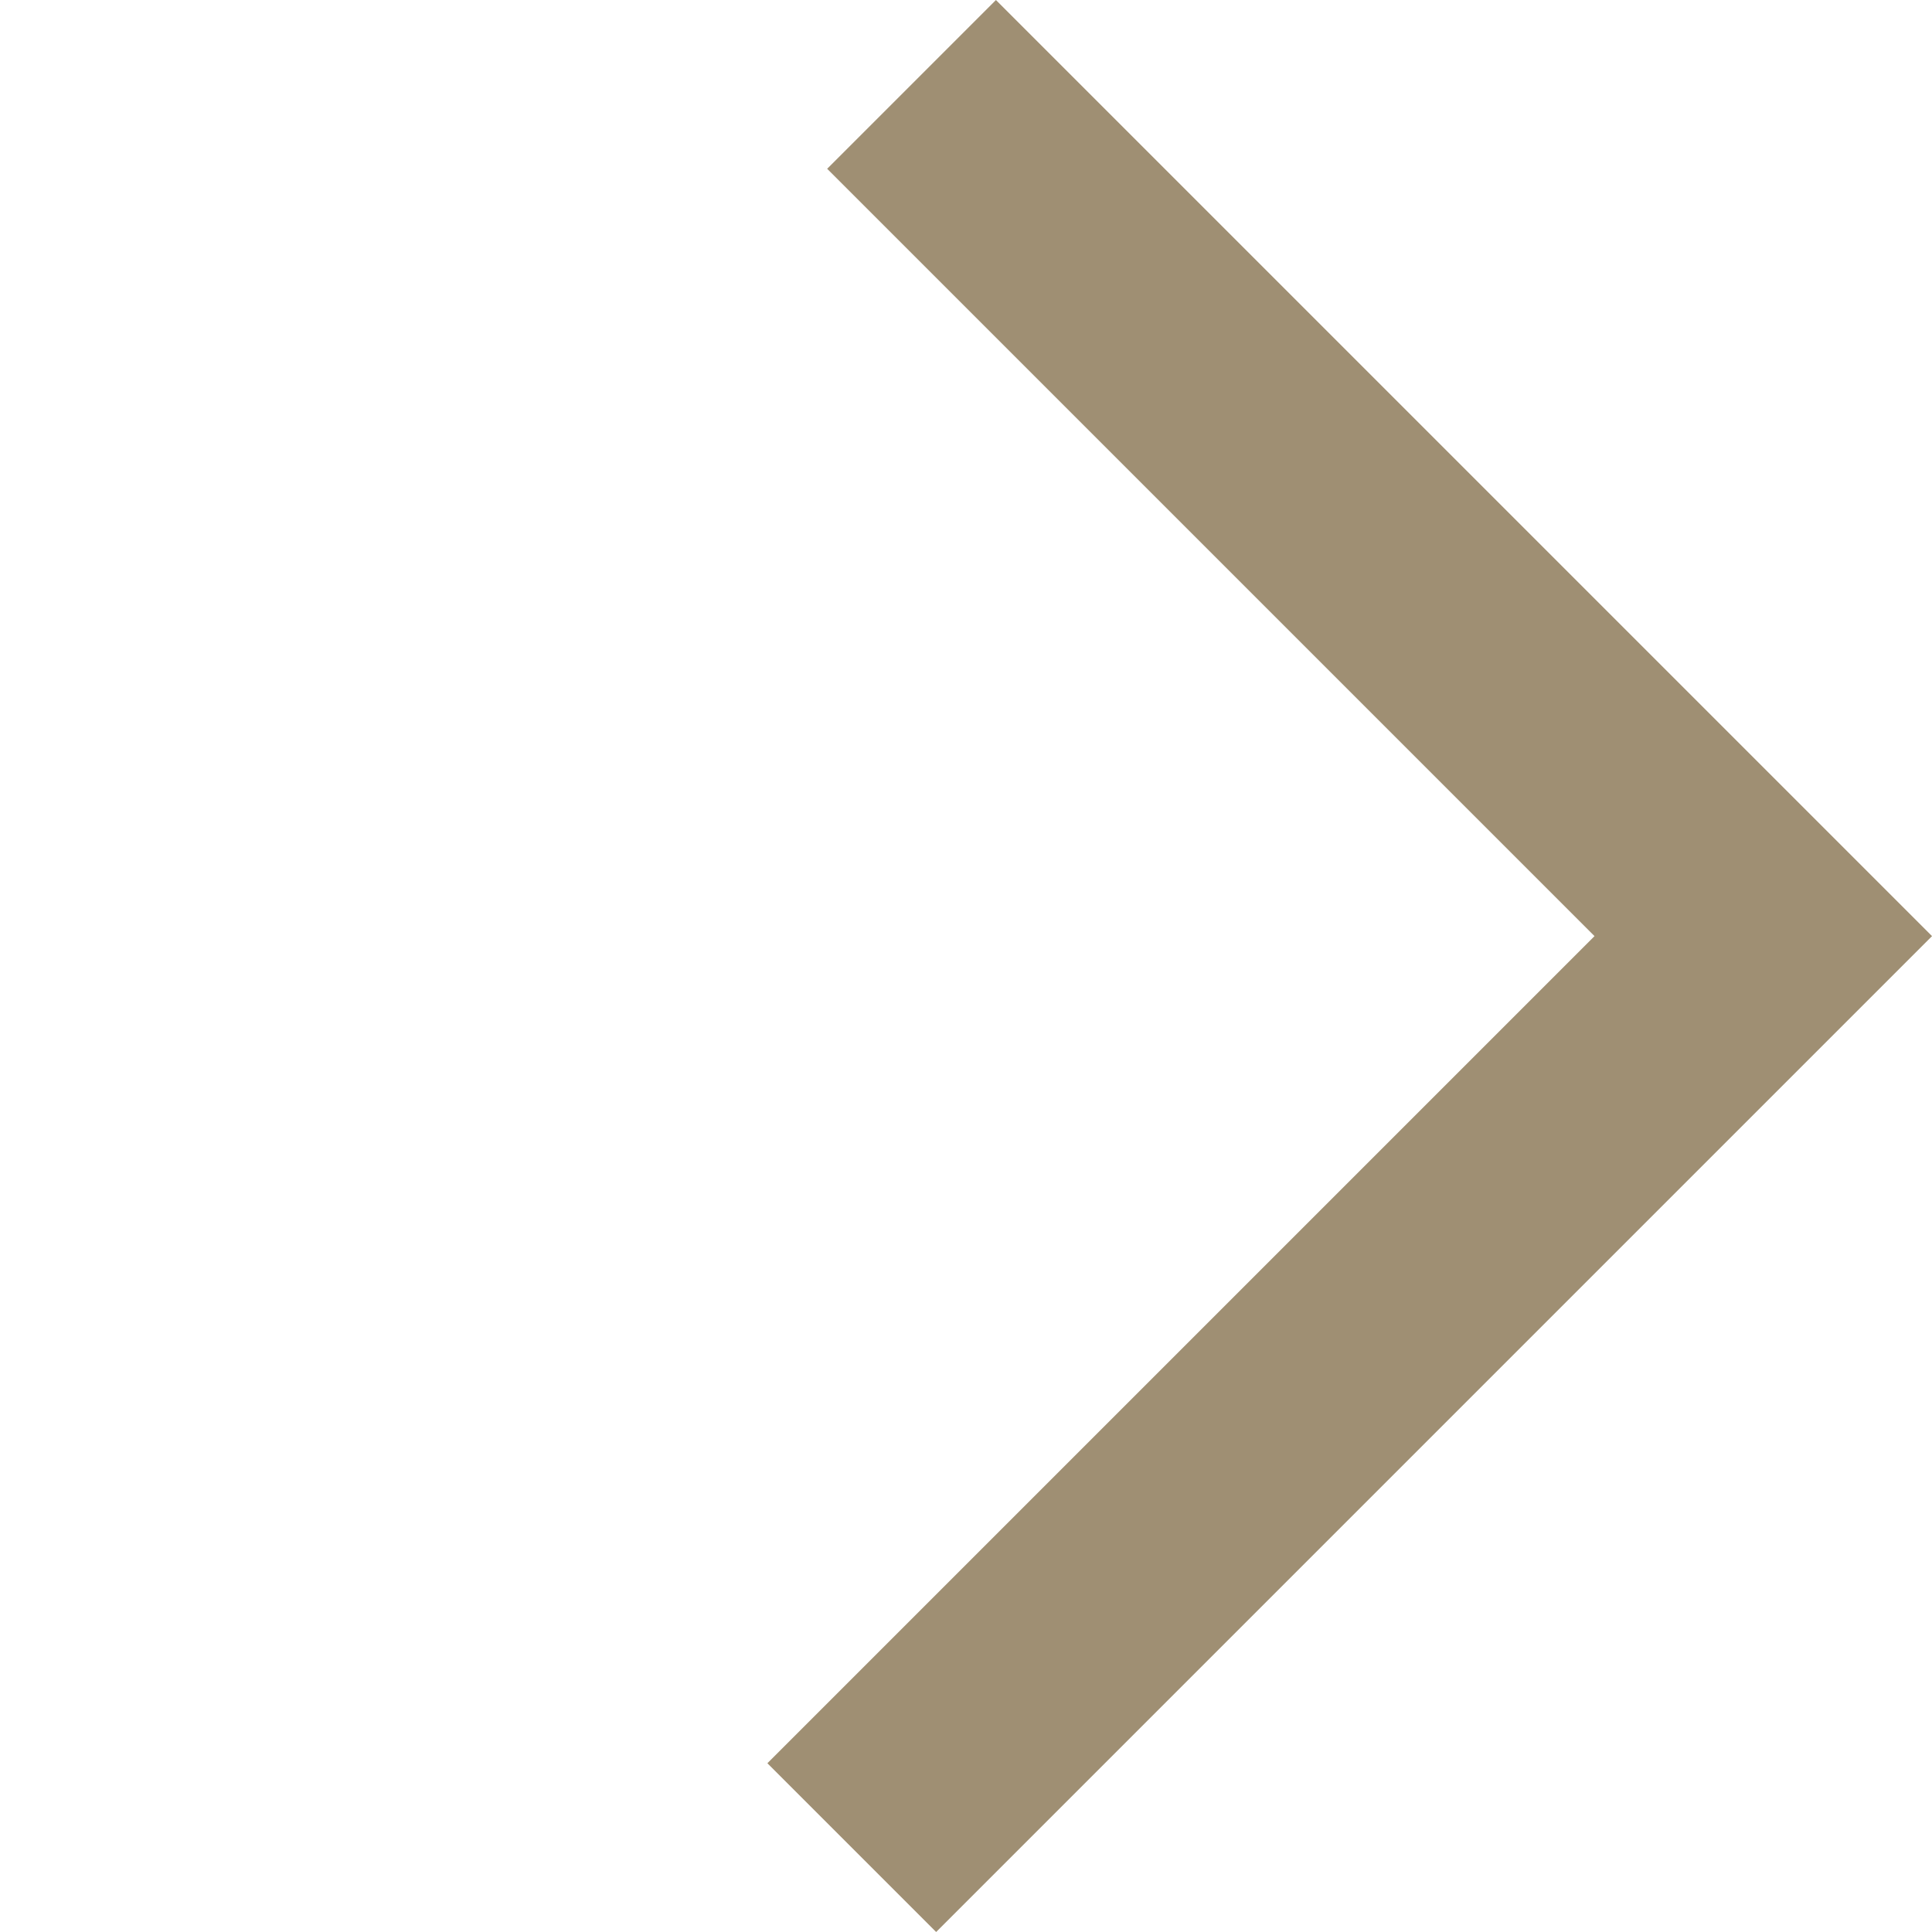
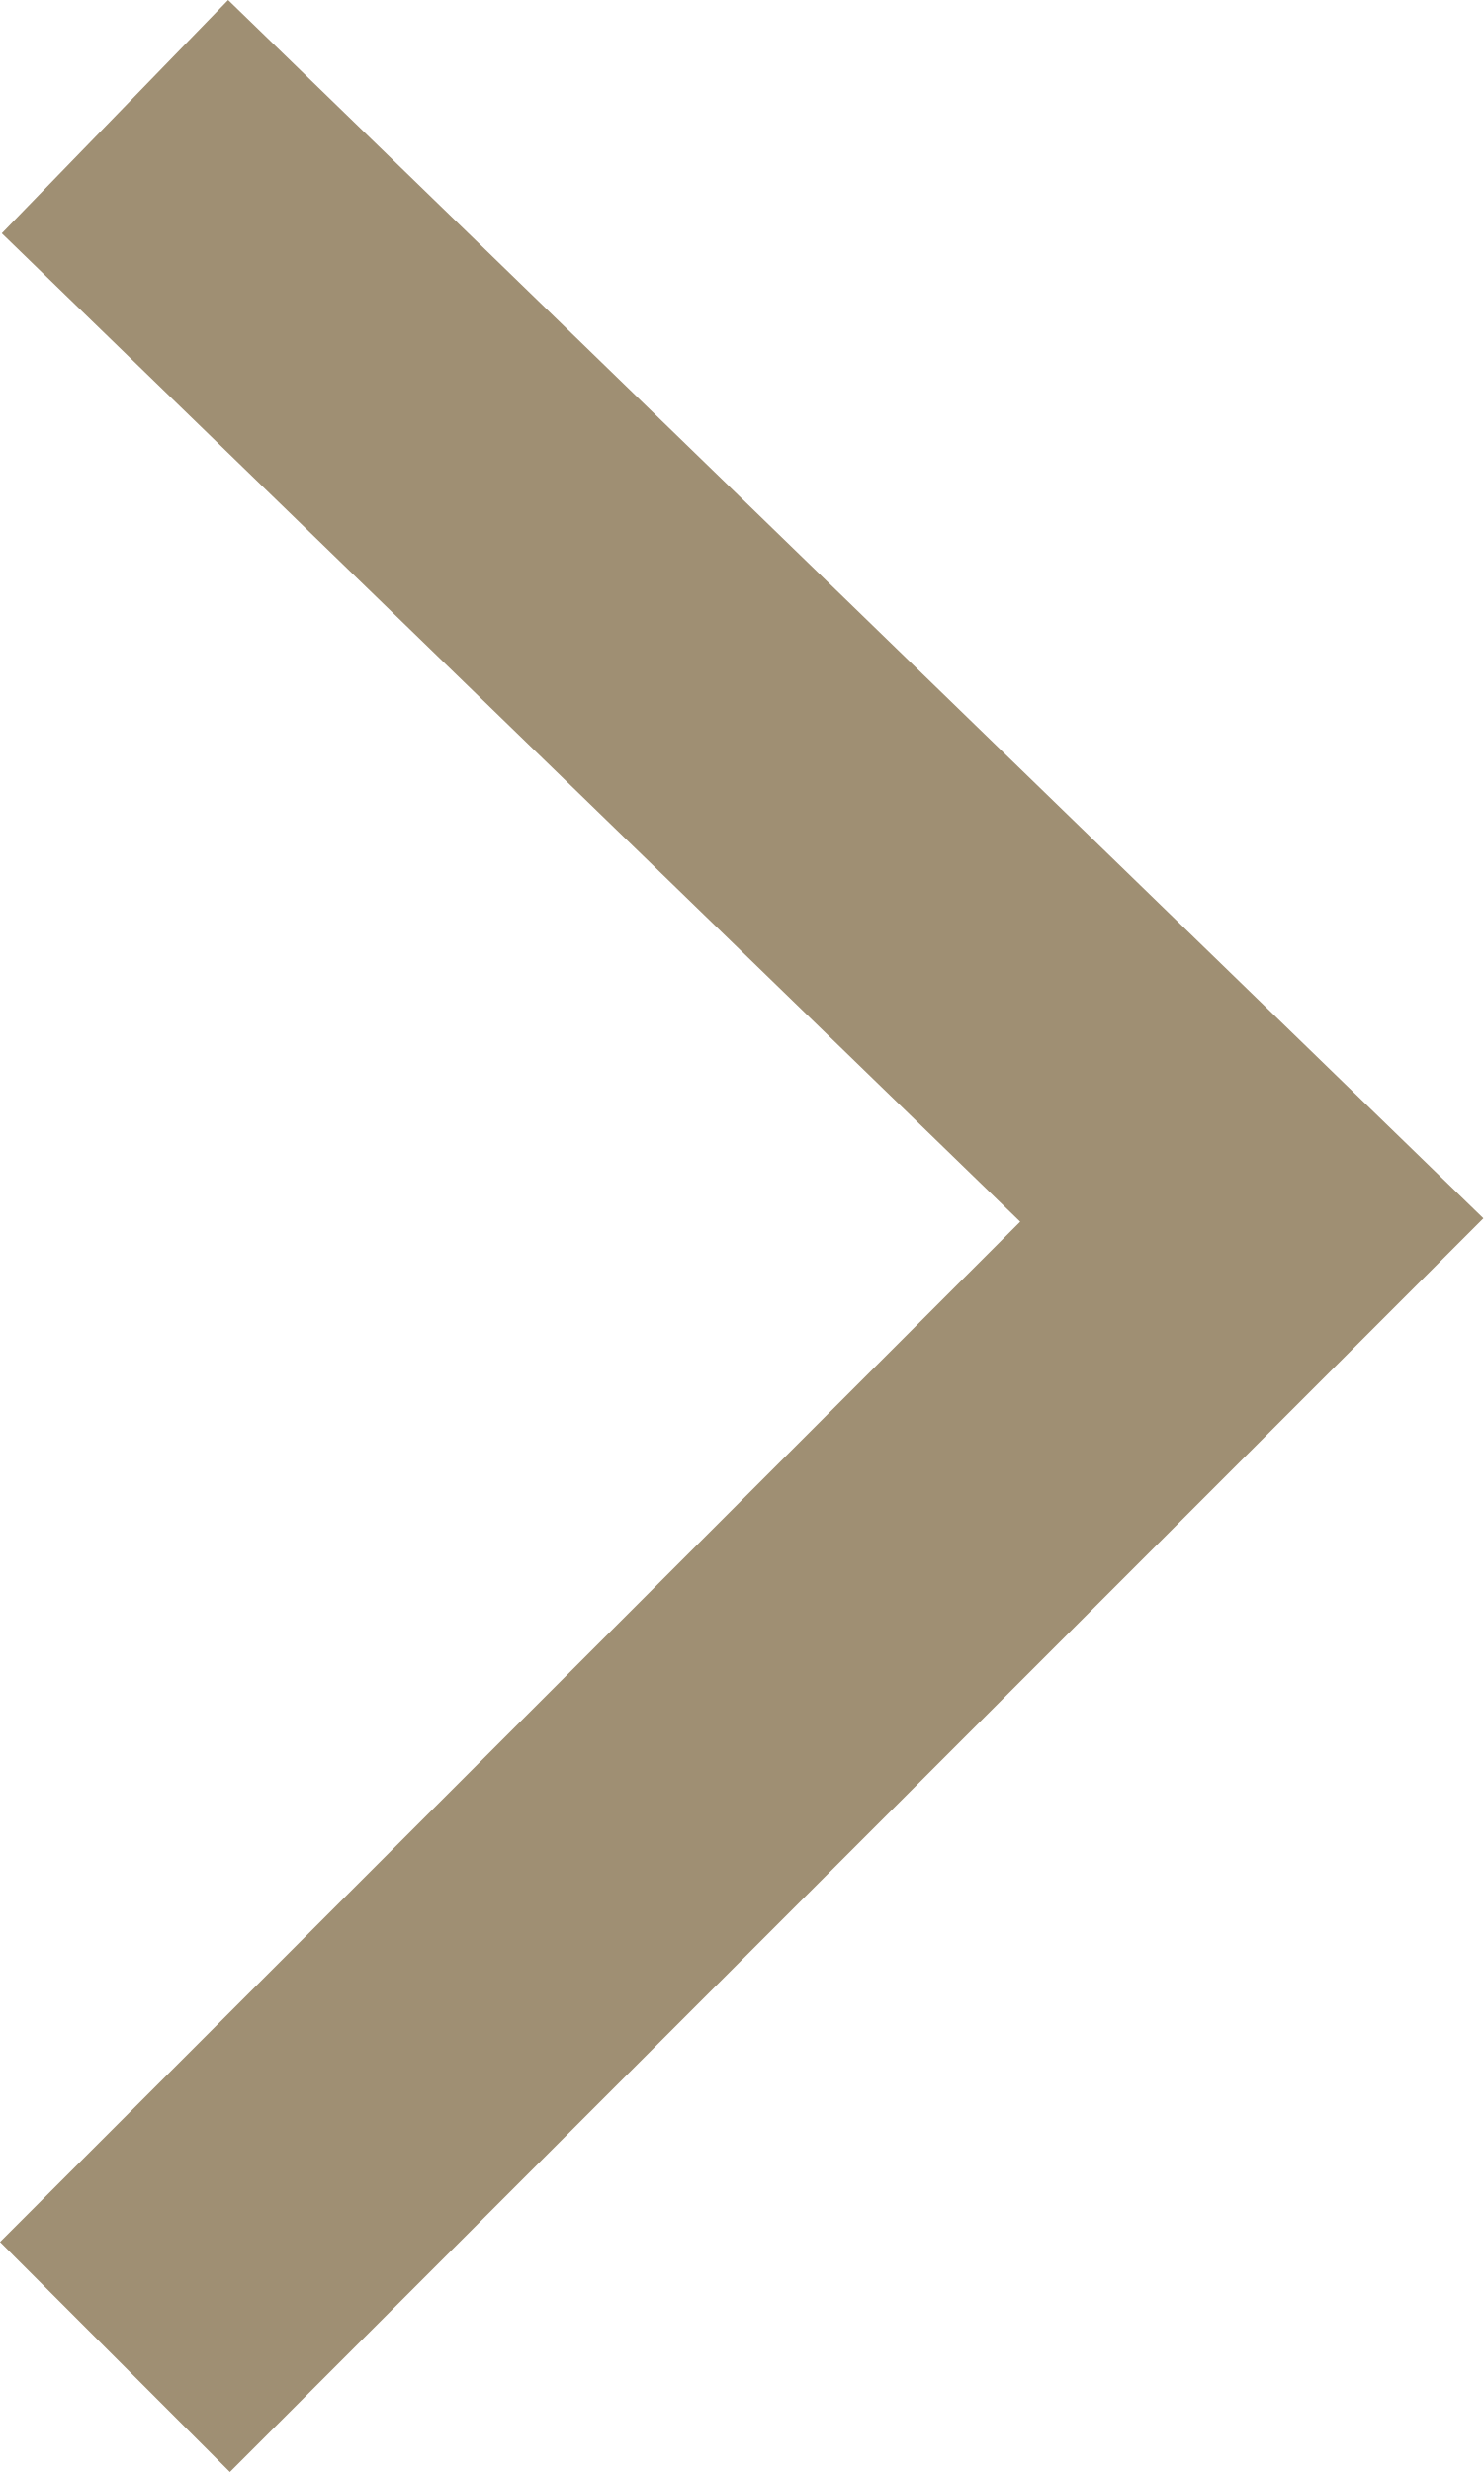
- <svg xmlns="http://www.w3.org/2000/svg" width="40.476" height="40.476" viewBox="0 0 40.476 40.476">
-   <path id="ico_right" d="M0,25.235V0H27.006" transform="translate(36.941 19.612) rotate(135)" fill="none" stroke="#9f8f73" stroke-width="5" />
+ <svg xmlns="http://www.w3.org/2000/svg" width="22.815" height="38.016" viewBox="0 0 22.815 38.016">
+   <path id="ico_right" d="M1205.652,1848.251l19.28-19.28-19.307-18.736-3.482,3.588,15.664,15.2-15.691,15.691Z" transform="translate(-1202.116 -1810.235)" fill="#9f8f73" />
</svg>
